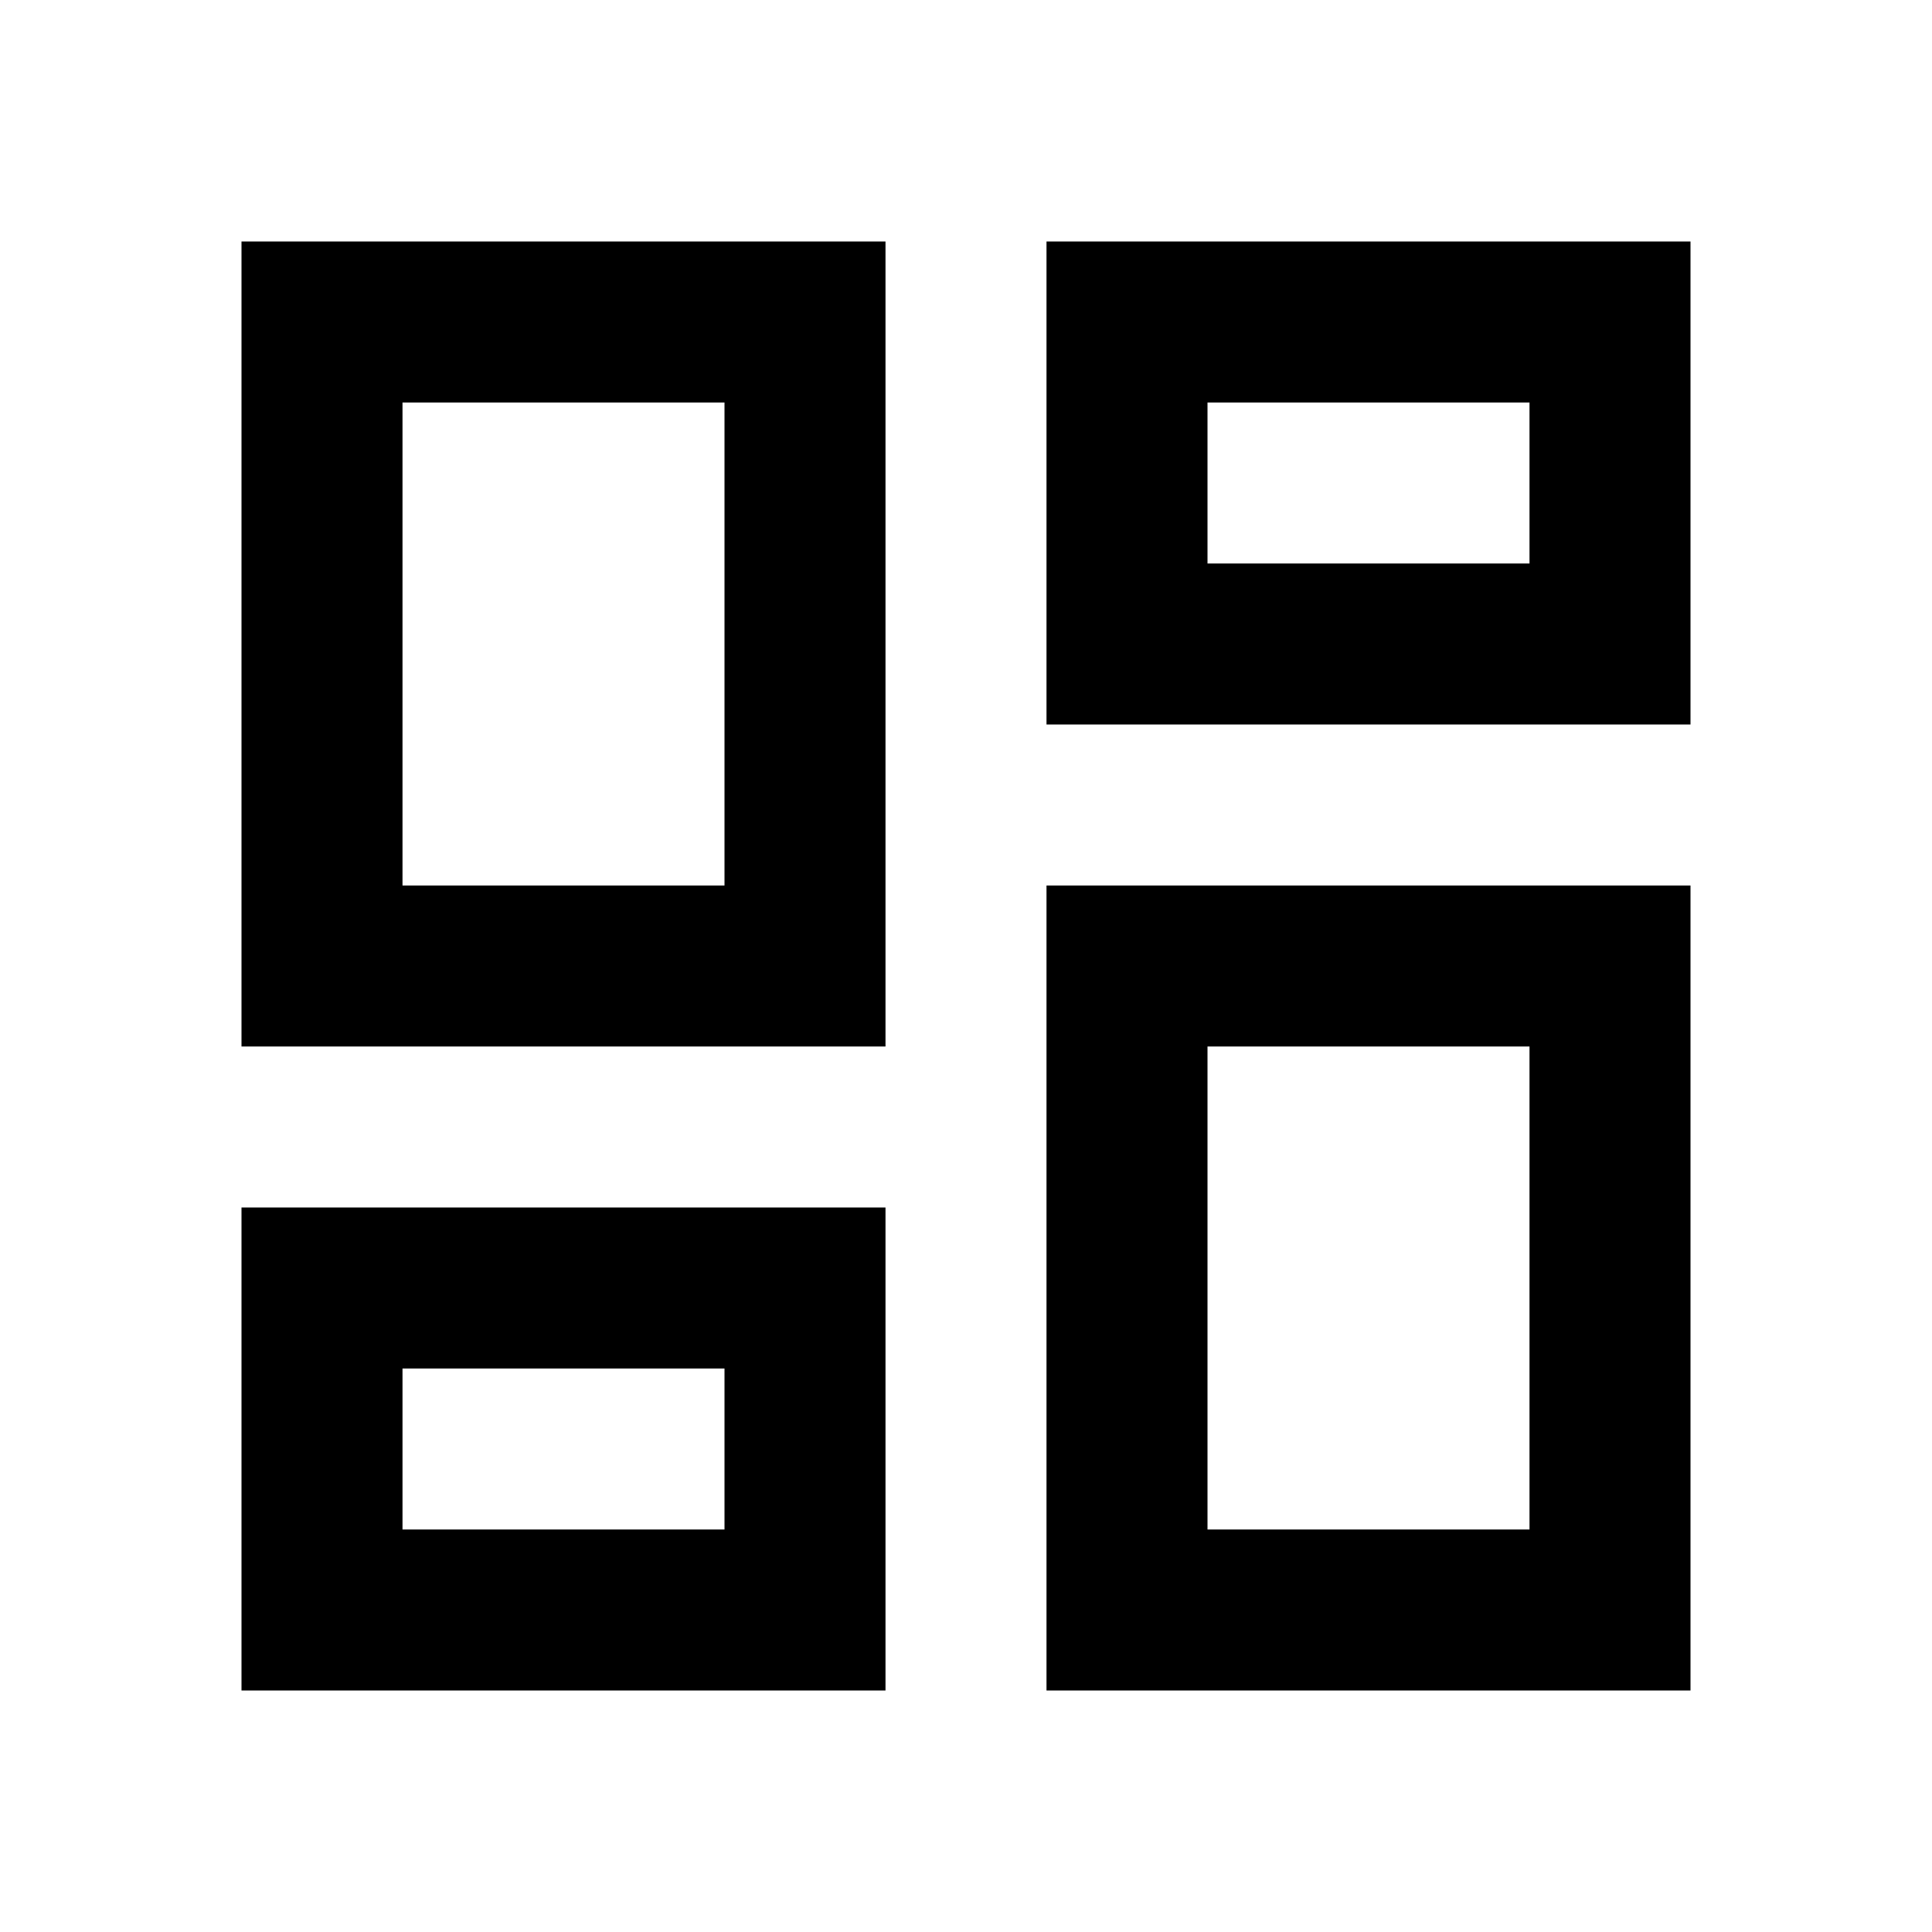
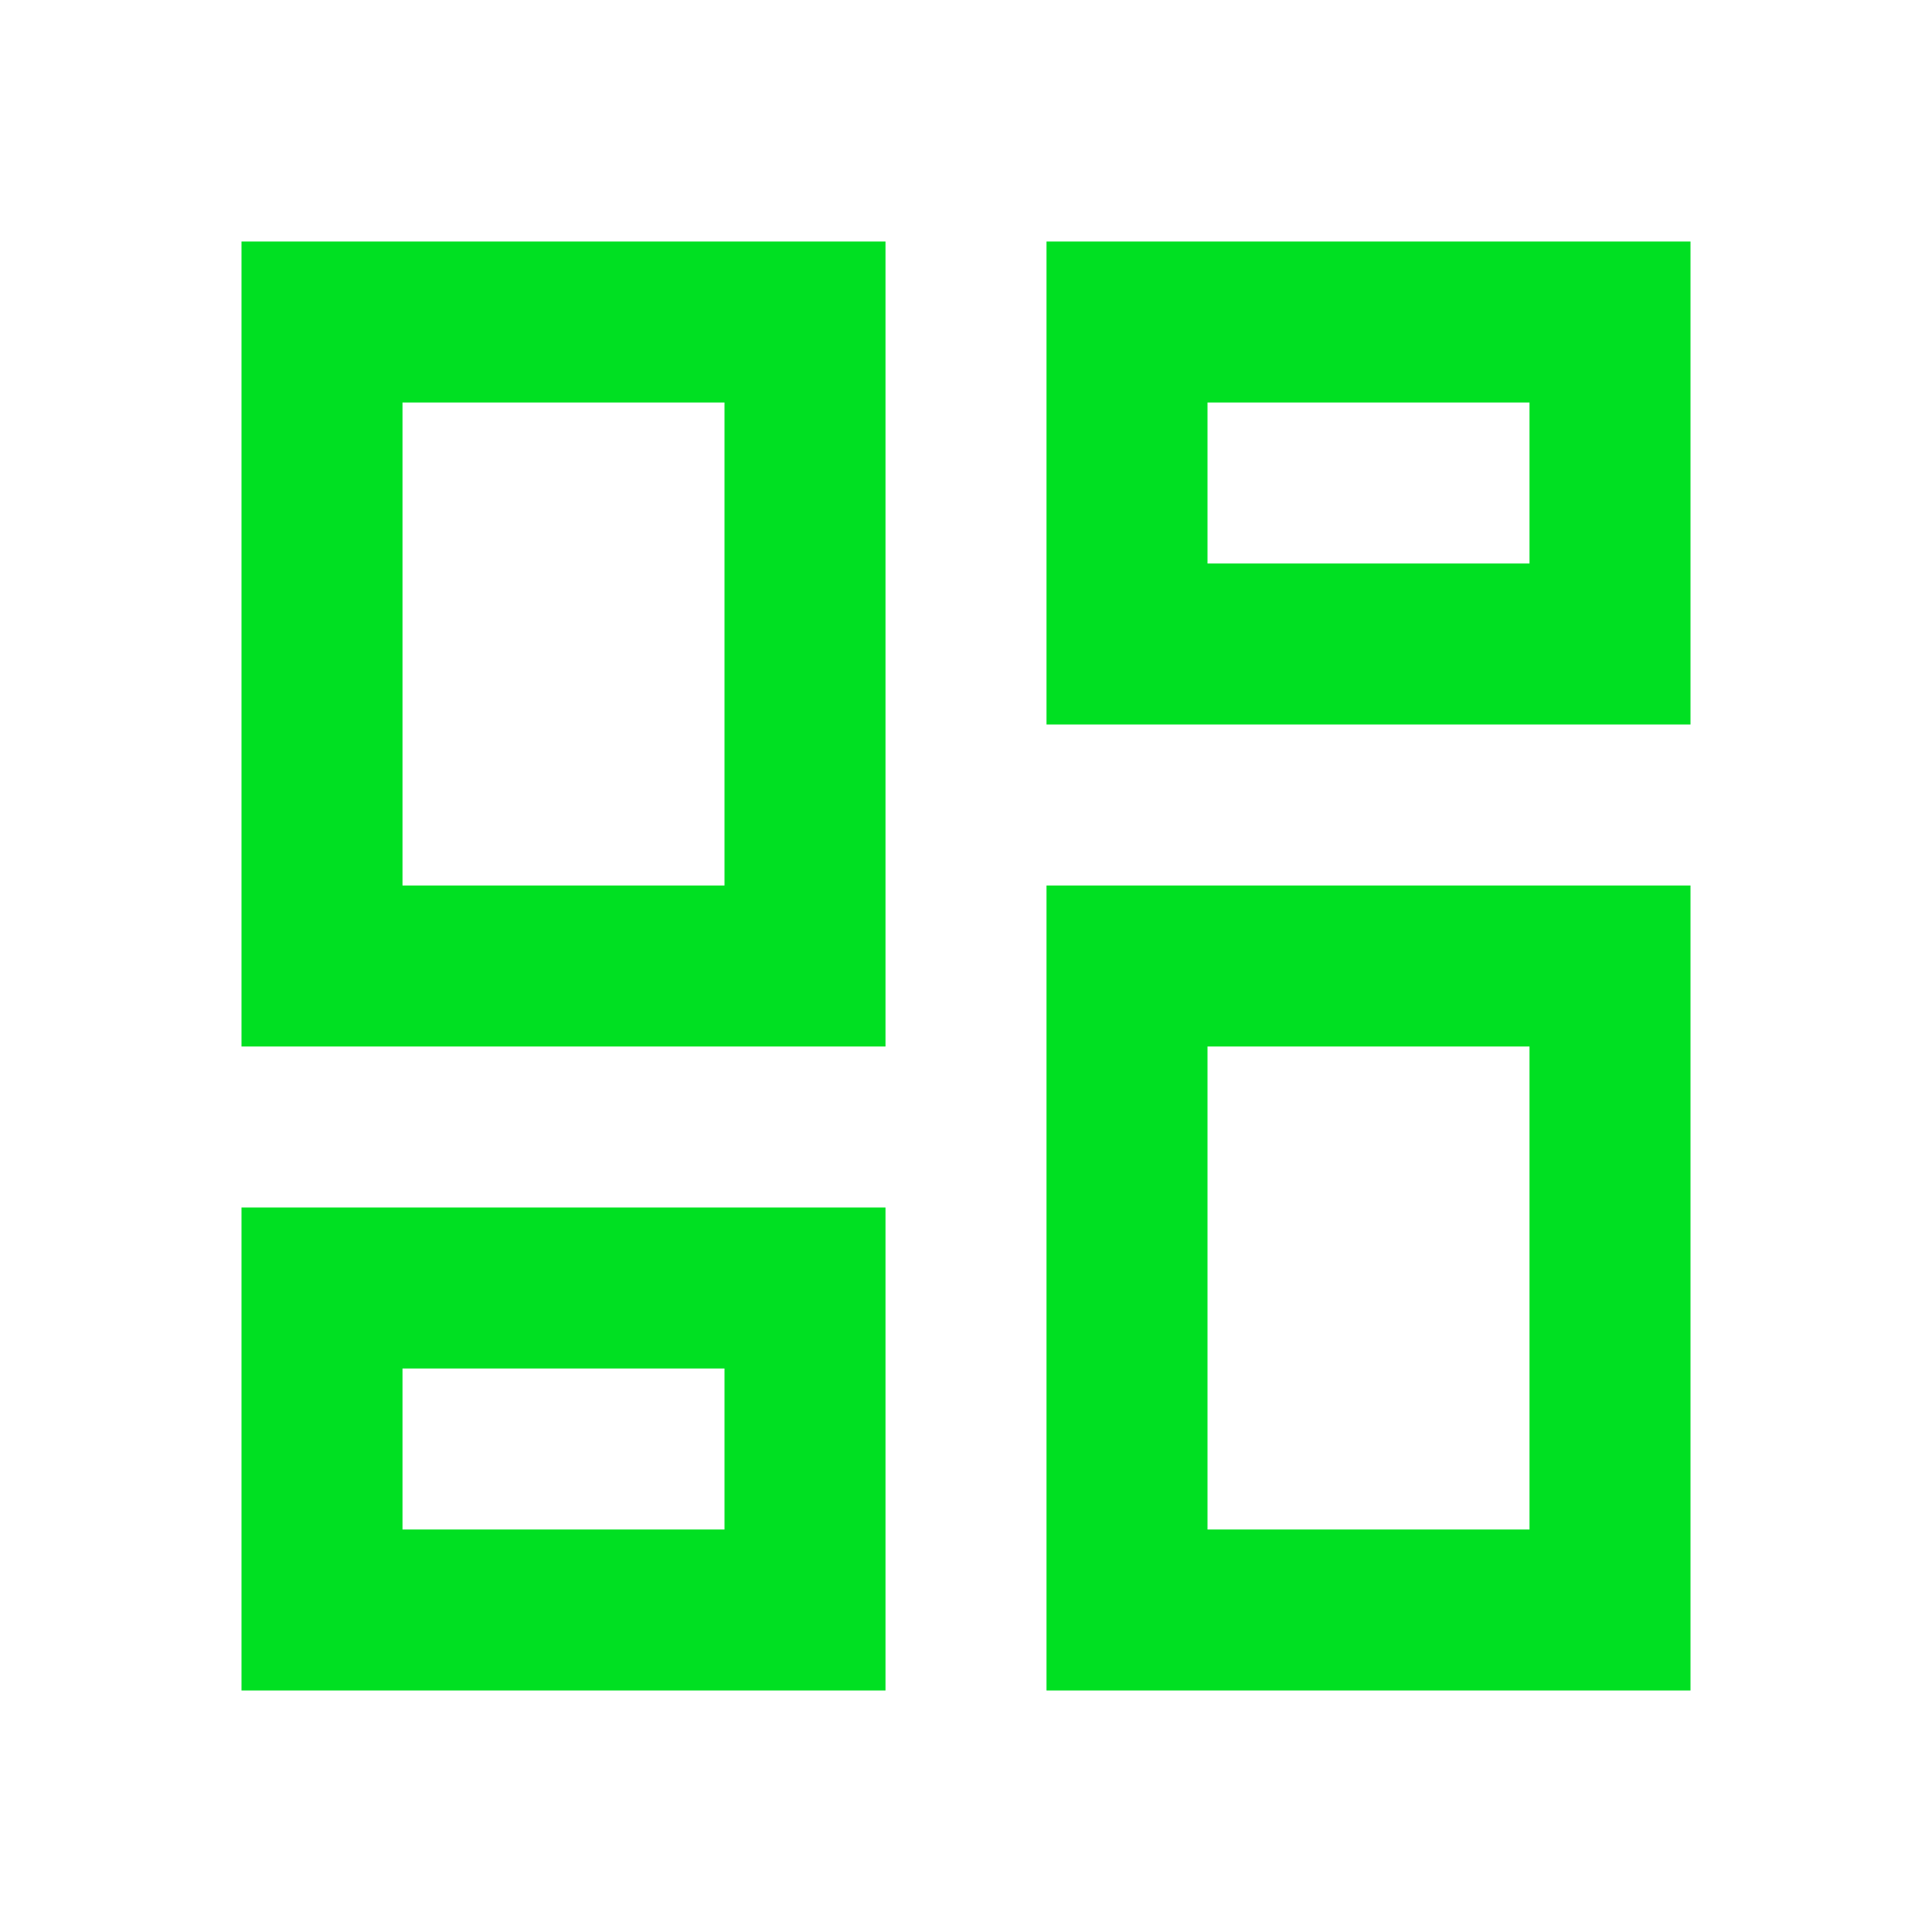
<svg xmlns="http://www.w3.org/2000/svg" viewBox="0 0 24 24">
-   <path d="M19,5V7H15V5H19M9,5V11H5V5H9M19,13V19H15V13H19M9,17V19H5V17H9M21,3H13V9H21V3M11,3H3V13H11V3M21,11H13V21H21V11M11,15H3V21H11V15Z" />
+   <path d="M19,5V7H15V5H19M9,5V11H5V5H9M19,13V19H15V13H19M9,17V19H5V17H9M21,3H13V9H21V3M11,3H3V13H11V3M21,11H13V21H21V11M11,15H3V21H11V15Z" fill="rgb(0, 224, 34)" />
</svg>
